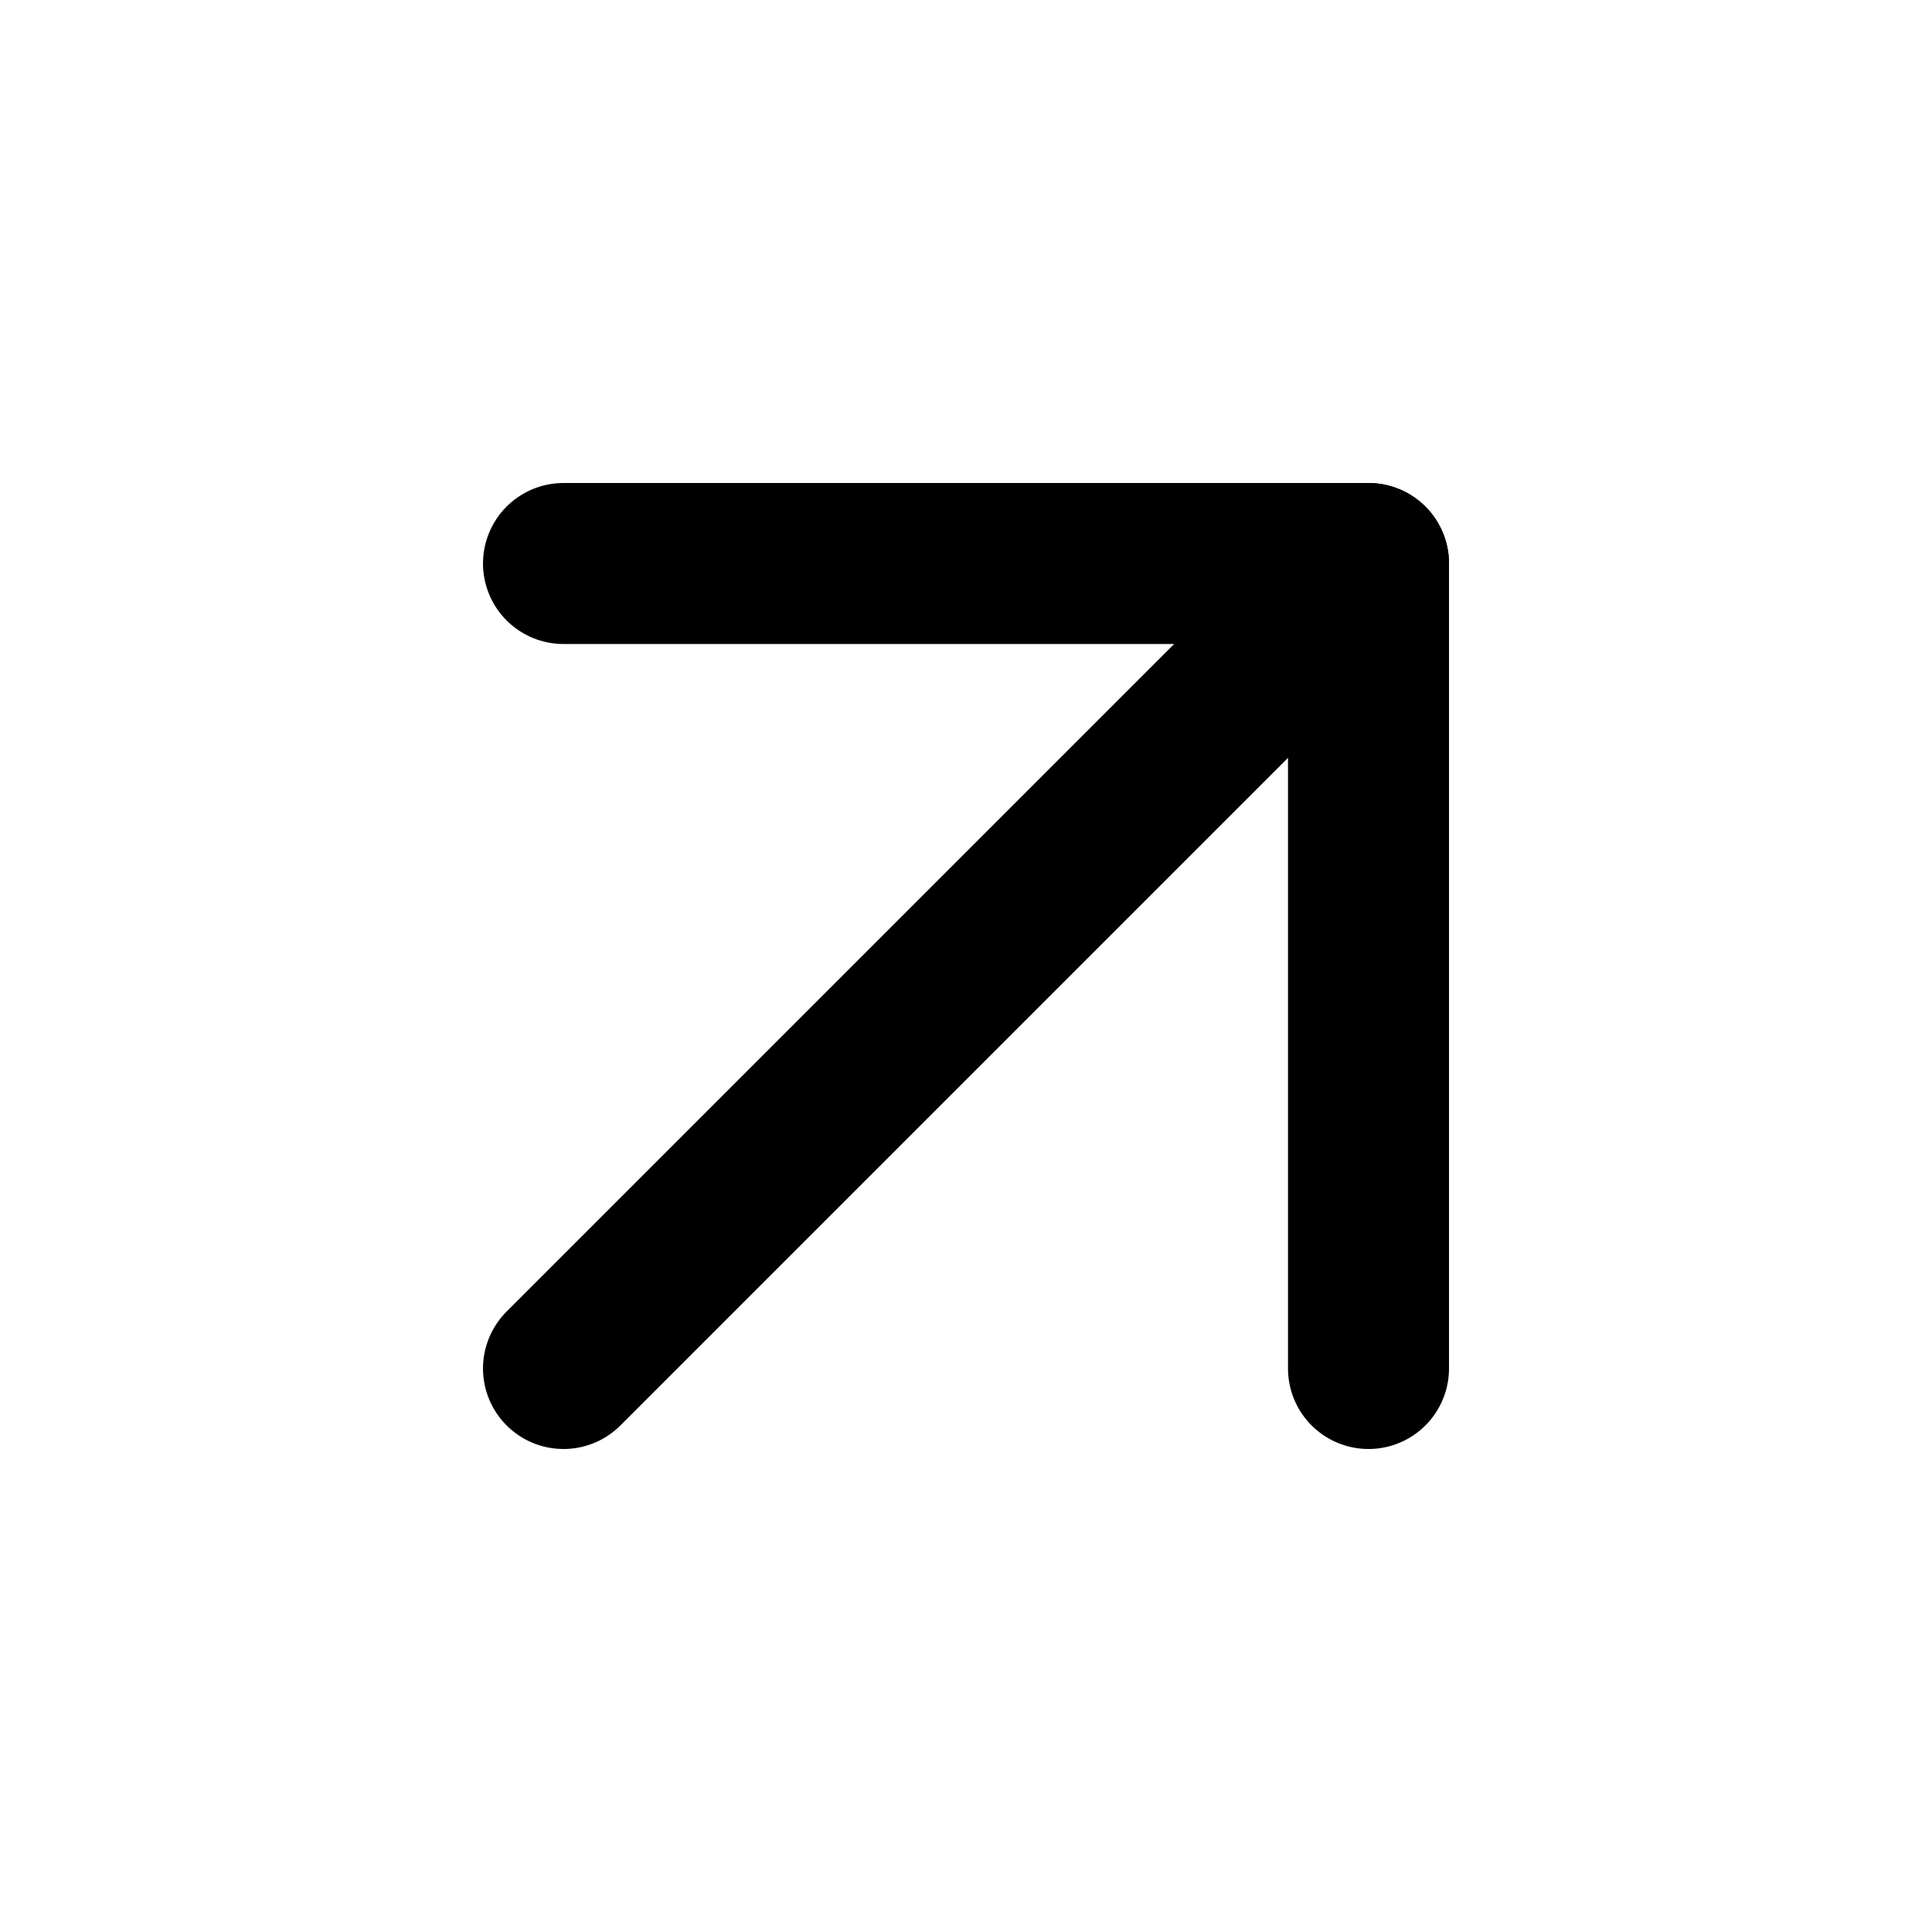
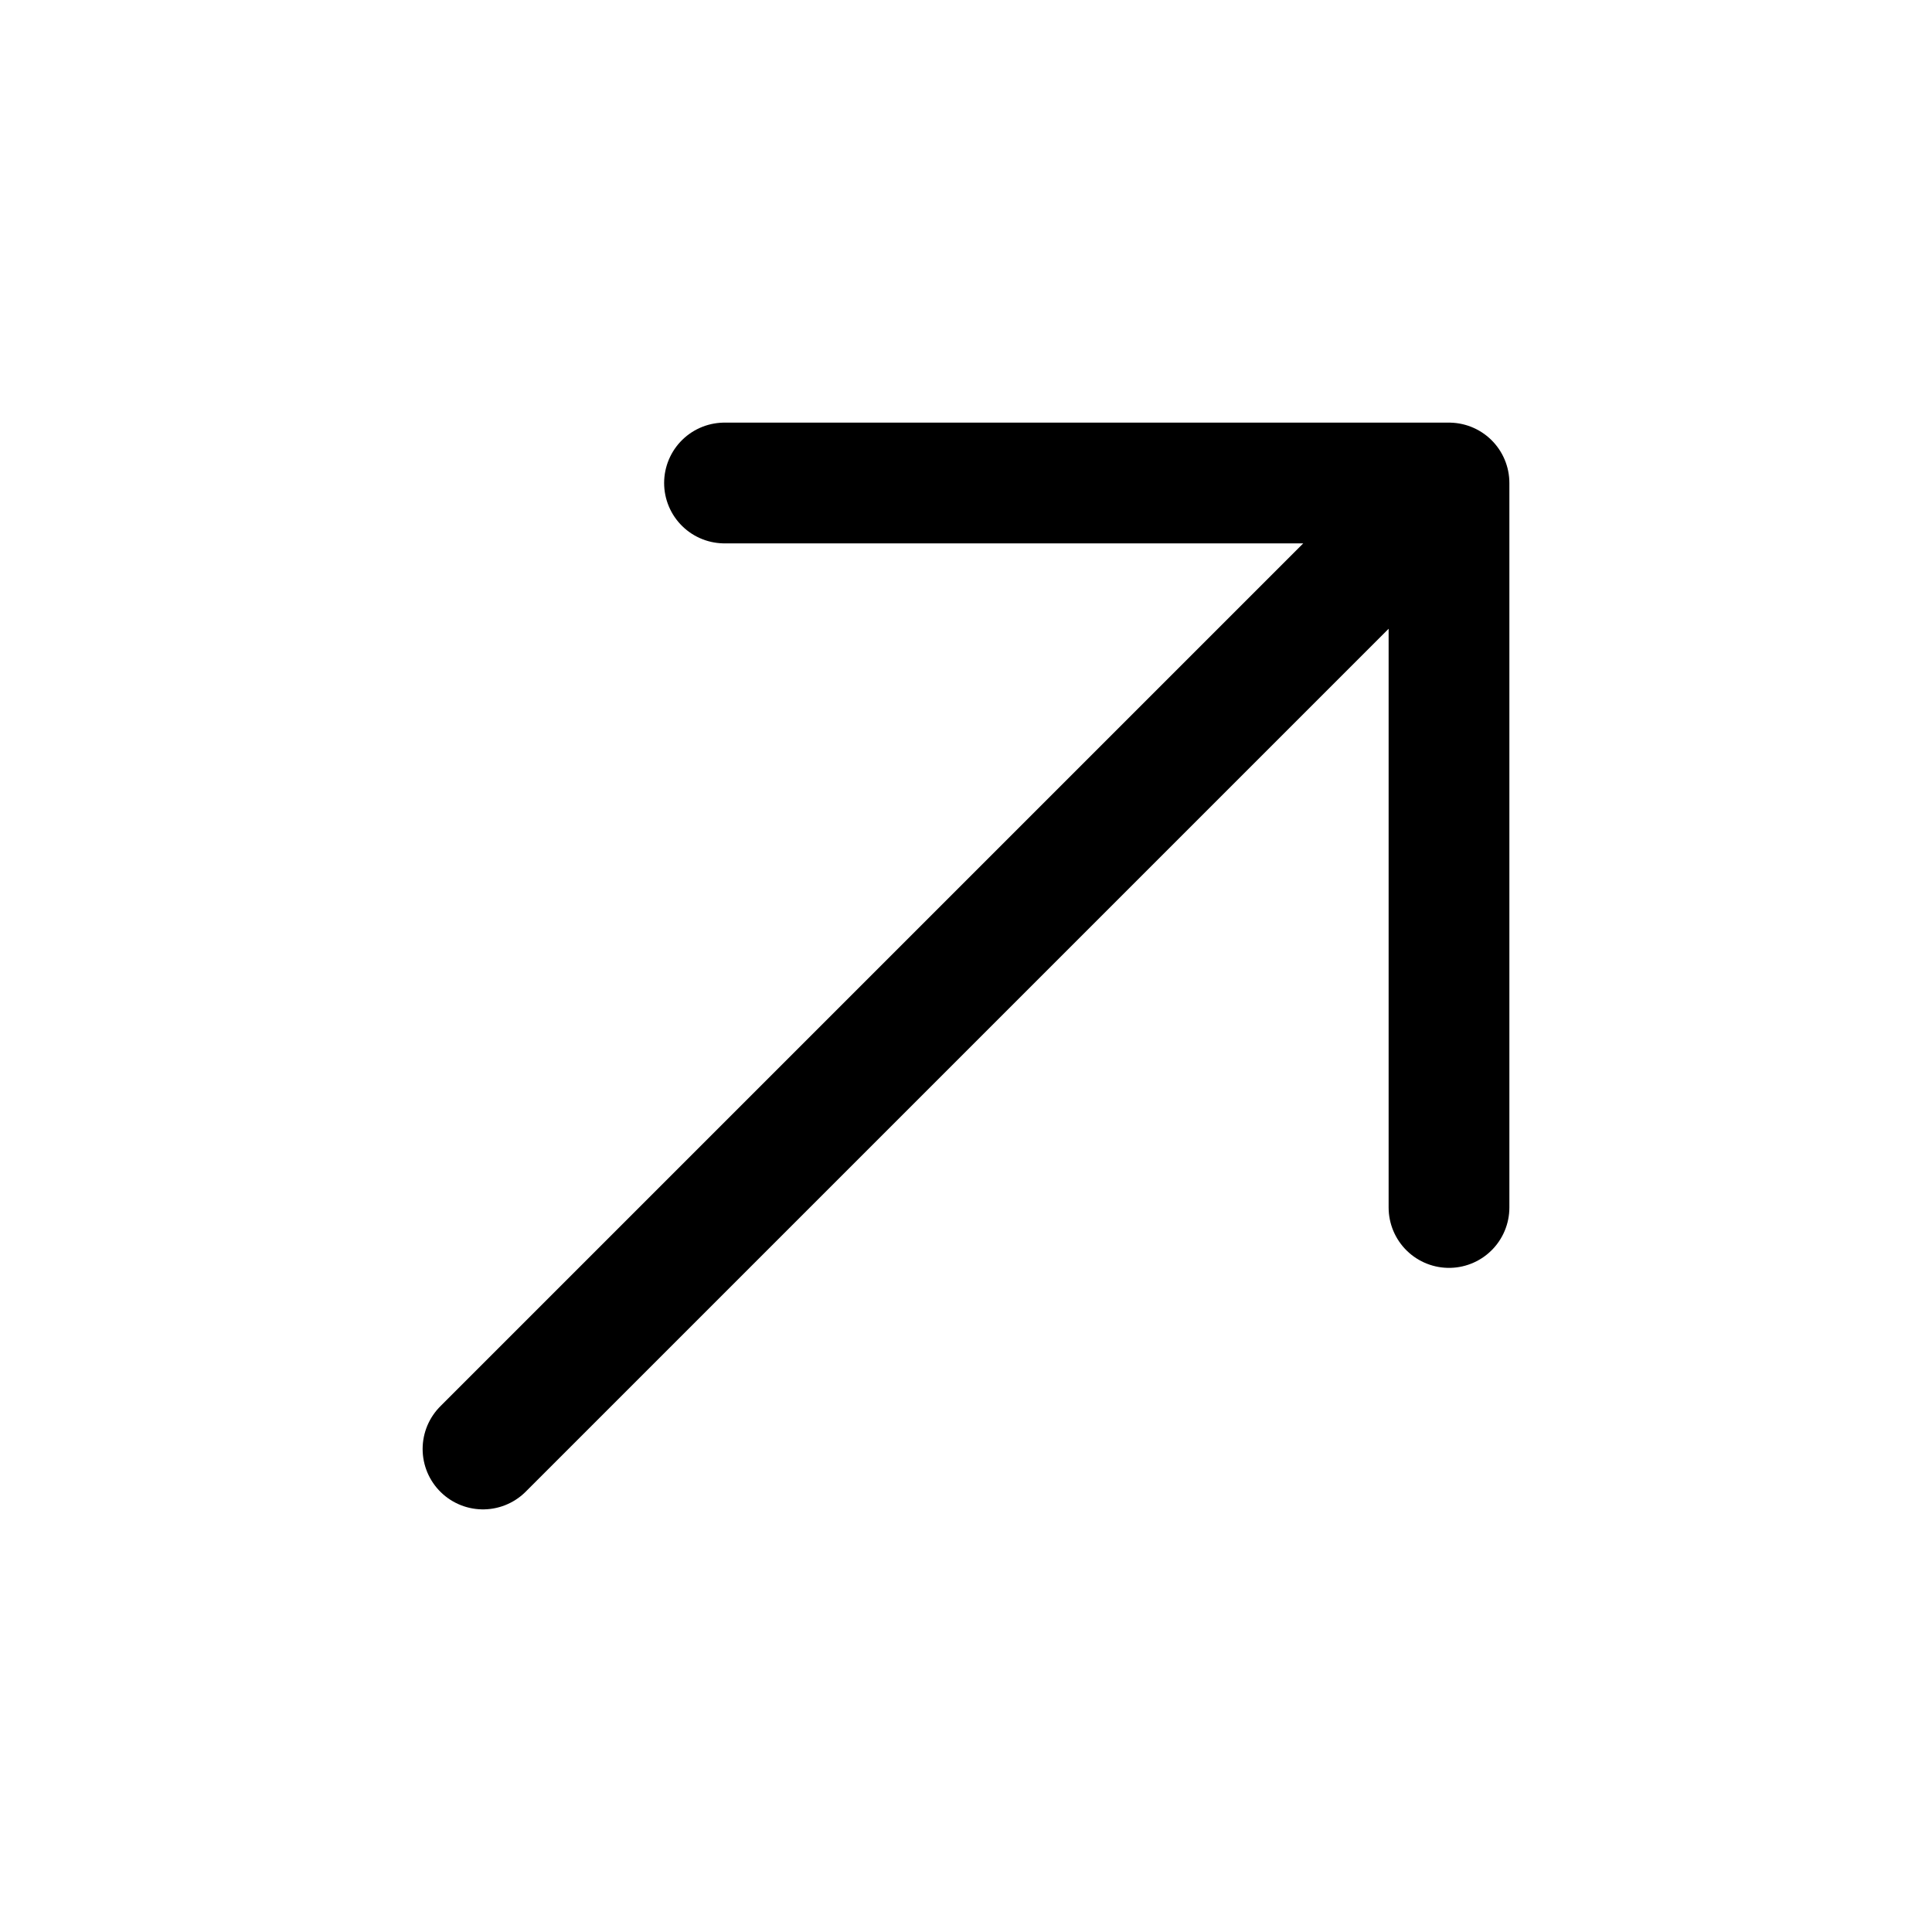
- <svg xmlns="http://www.w3.org/2000/svg" class="lucide lucide-arrow-up-right" width="24" height="24" viewBox="0 0 24 24" fill="none" stroke="currentColor" stroke-width="2" stroke-linecap="round" stroke-linejoin="round">
-   <path d="M7 7h10v10" />
-   <path d="M7 17 17 7" />
+ <svg xmlns="http://www.w3.org/2000/svg" width="24" height="24" viewBox="0 0 24 24" fill="none">
+   <path d="M6 18L18 6M18 15V6H9" stroke-width="1.5" stroke-linecap="round" stroke-linejoin="round" stroke="currentColor" />
</svg>
